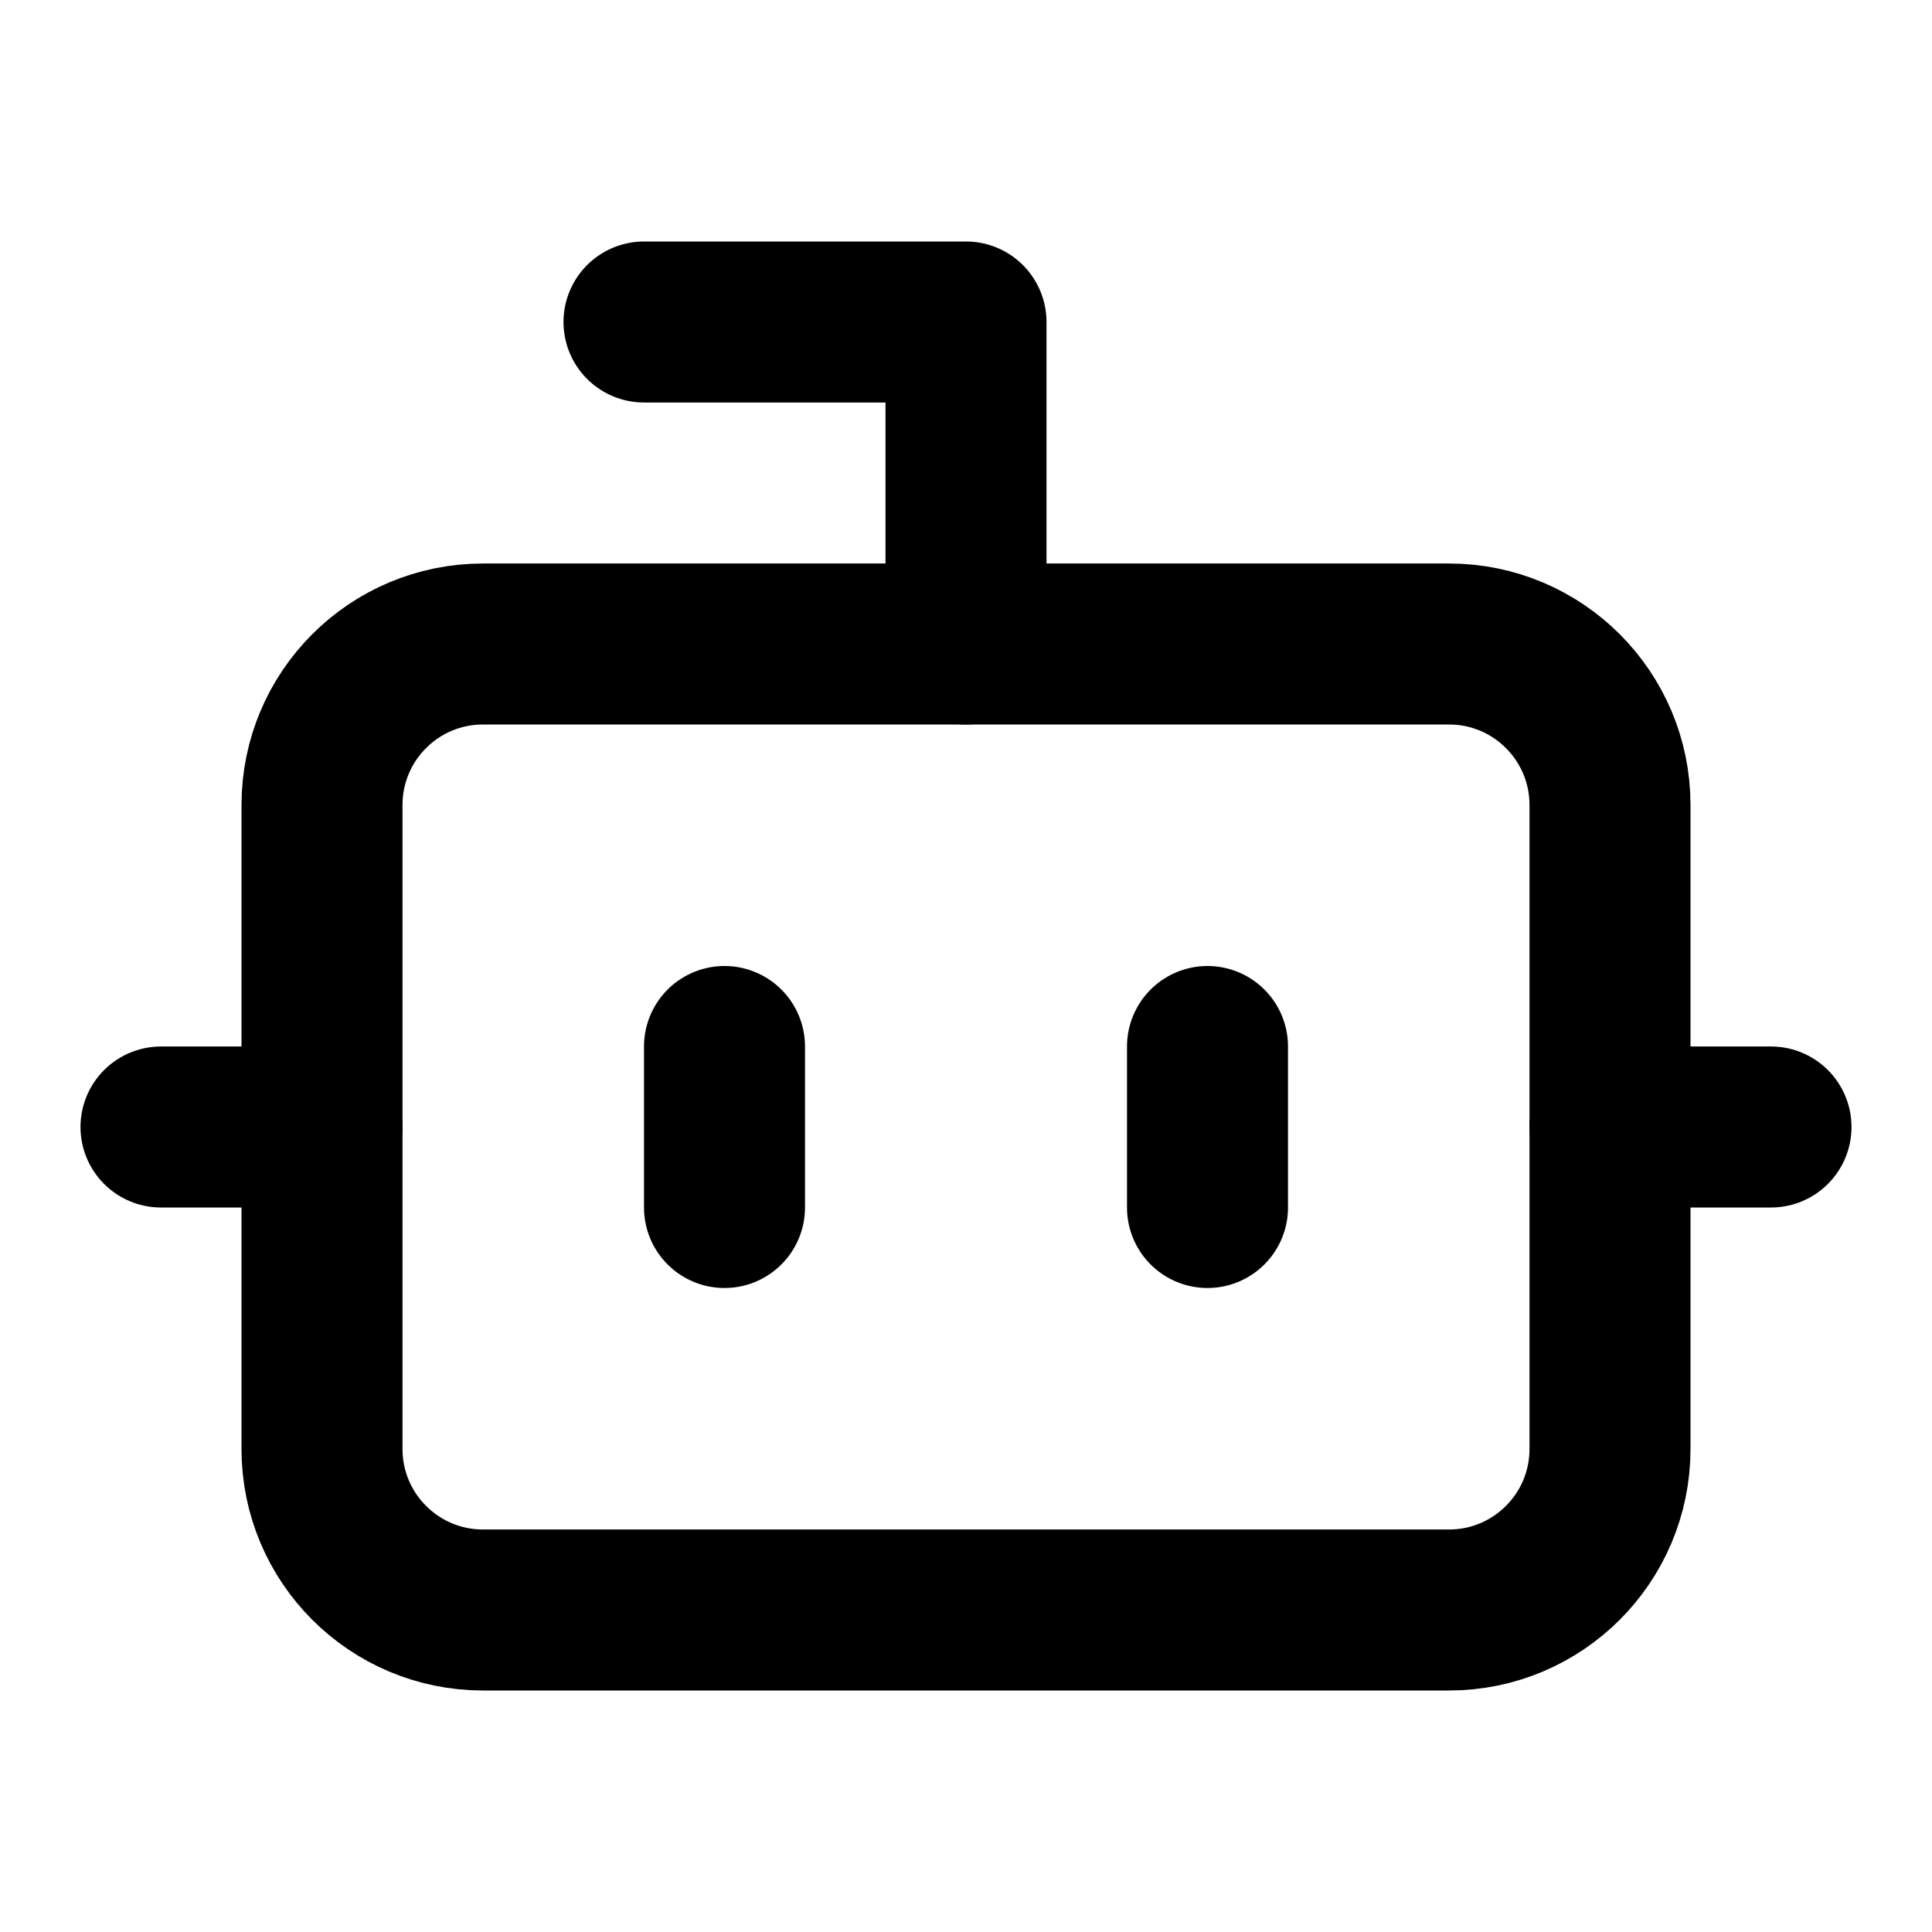
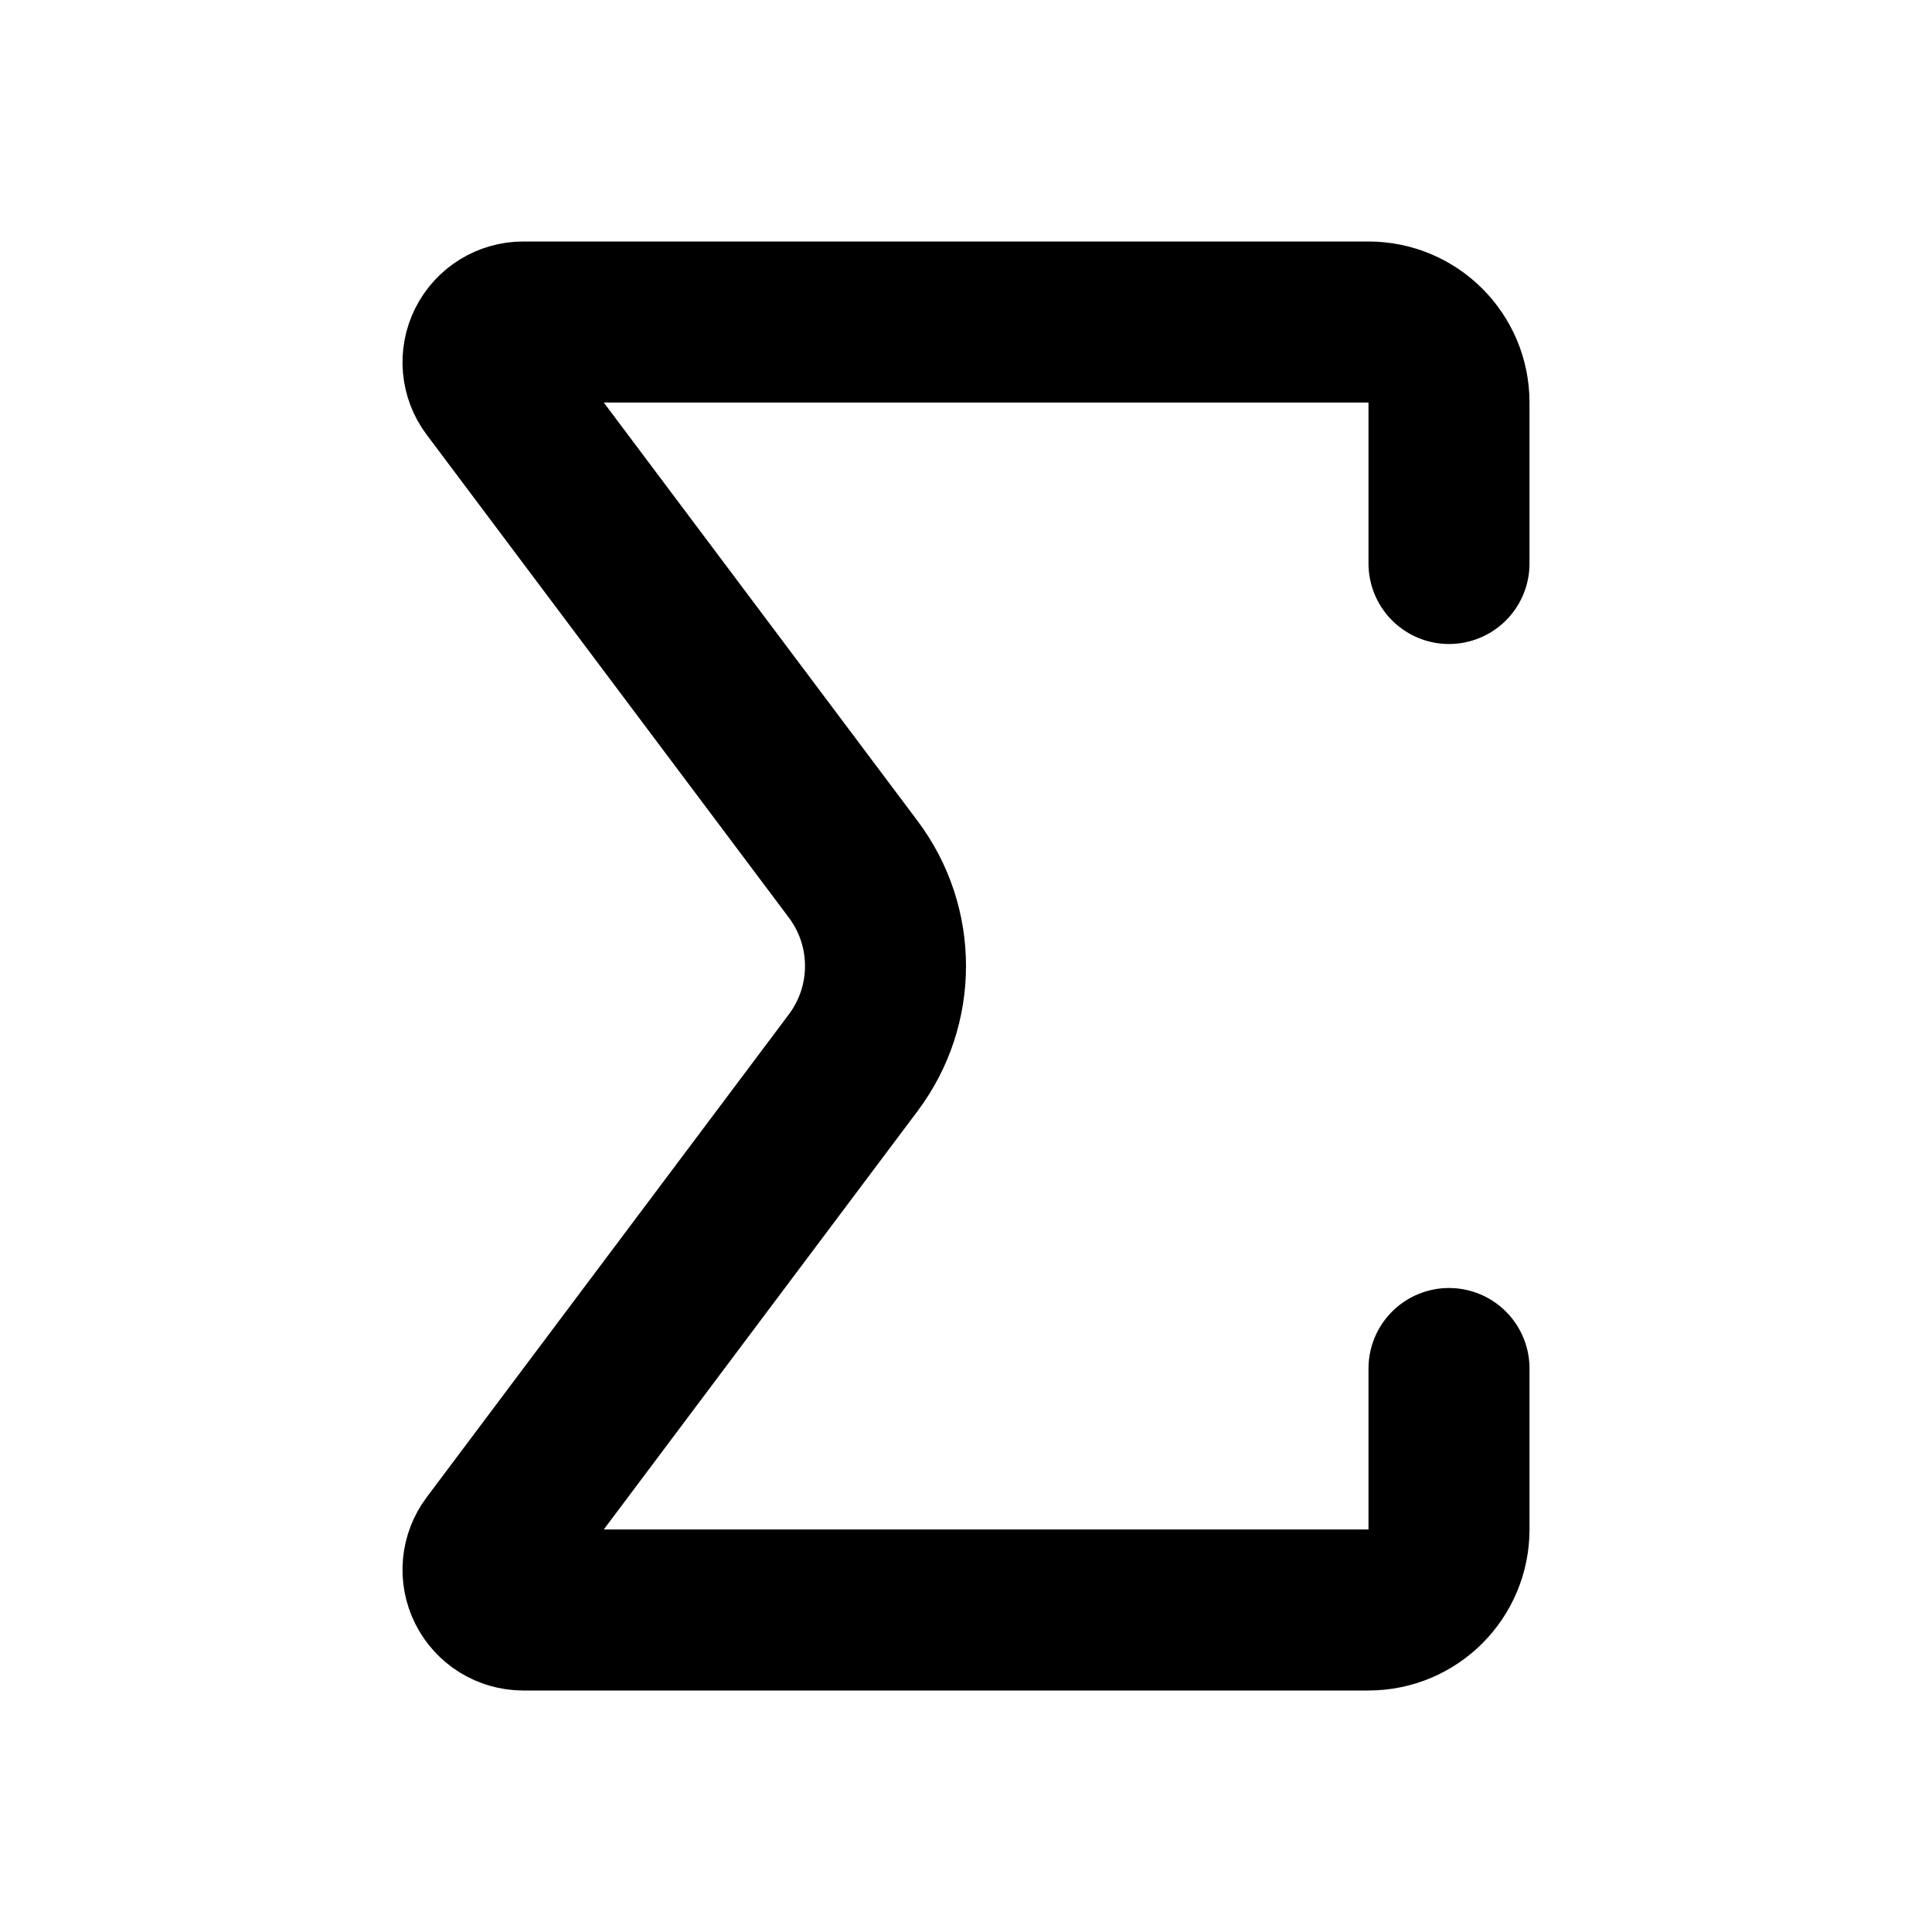
- <svg xmlns="http://www.w3.org/2000/svg" class="lucide lucide-bot" width="24" height="24" viewBox="0 0 24 24" fill="none" stroke="currentColor" stroke-width="2" stroke-linecap="round" stroke-linejoin="round">
-   <path d="M12 8V4H8" />
-   <rect width="16" height="12" x="4" y="8" rx="2" />
-   <path d="M2 14h2" />
-   <path d="M20 14h2" />
-   <path d="M15 13v2" />
-   <path d="M9 13v2" />
+ <svg xmlns="http://www.w3.org/2000/svg" class="lucide lucide-sigma" width="24" height="24" viewBox="0 0 24 24" fill="none" stroke="currentColor" stroke-width="2" stroke-linecap="round" stroke-linejoin="round">
+   <path d="M18 7V5a1 1 0 0 0-1-1H6.5a.5.5 0 0 0-.4.8l4.5 6a2 2 0 0 1 0 2.4l-4.5 6a.5.5 0 0 0 .4.8H17a1 1 0 0 0 1-1v-2" />
</svg>
